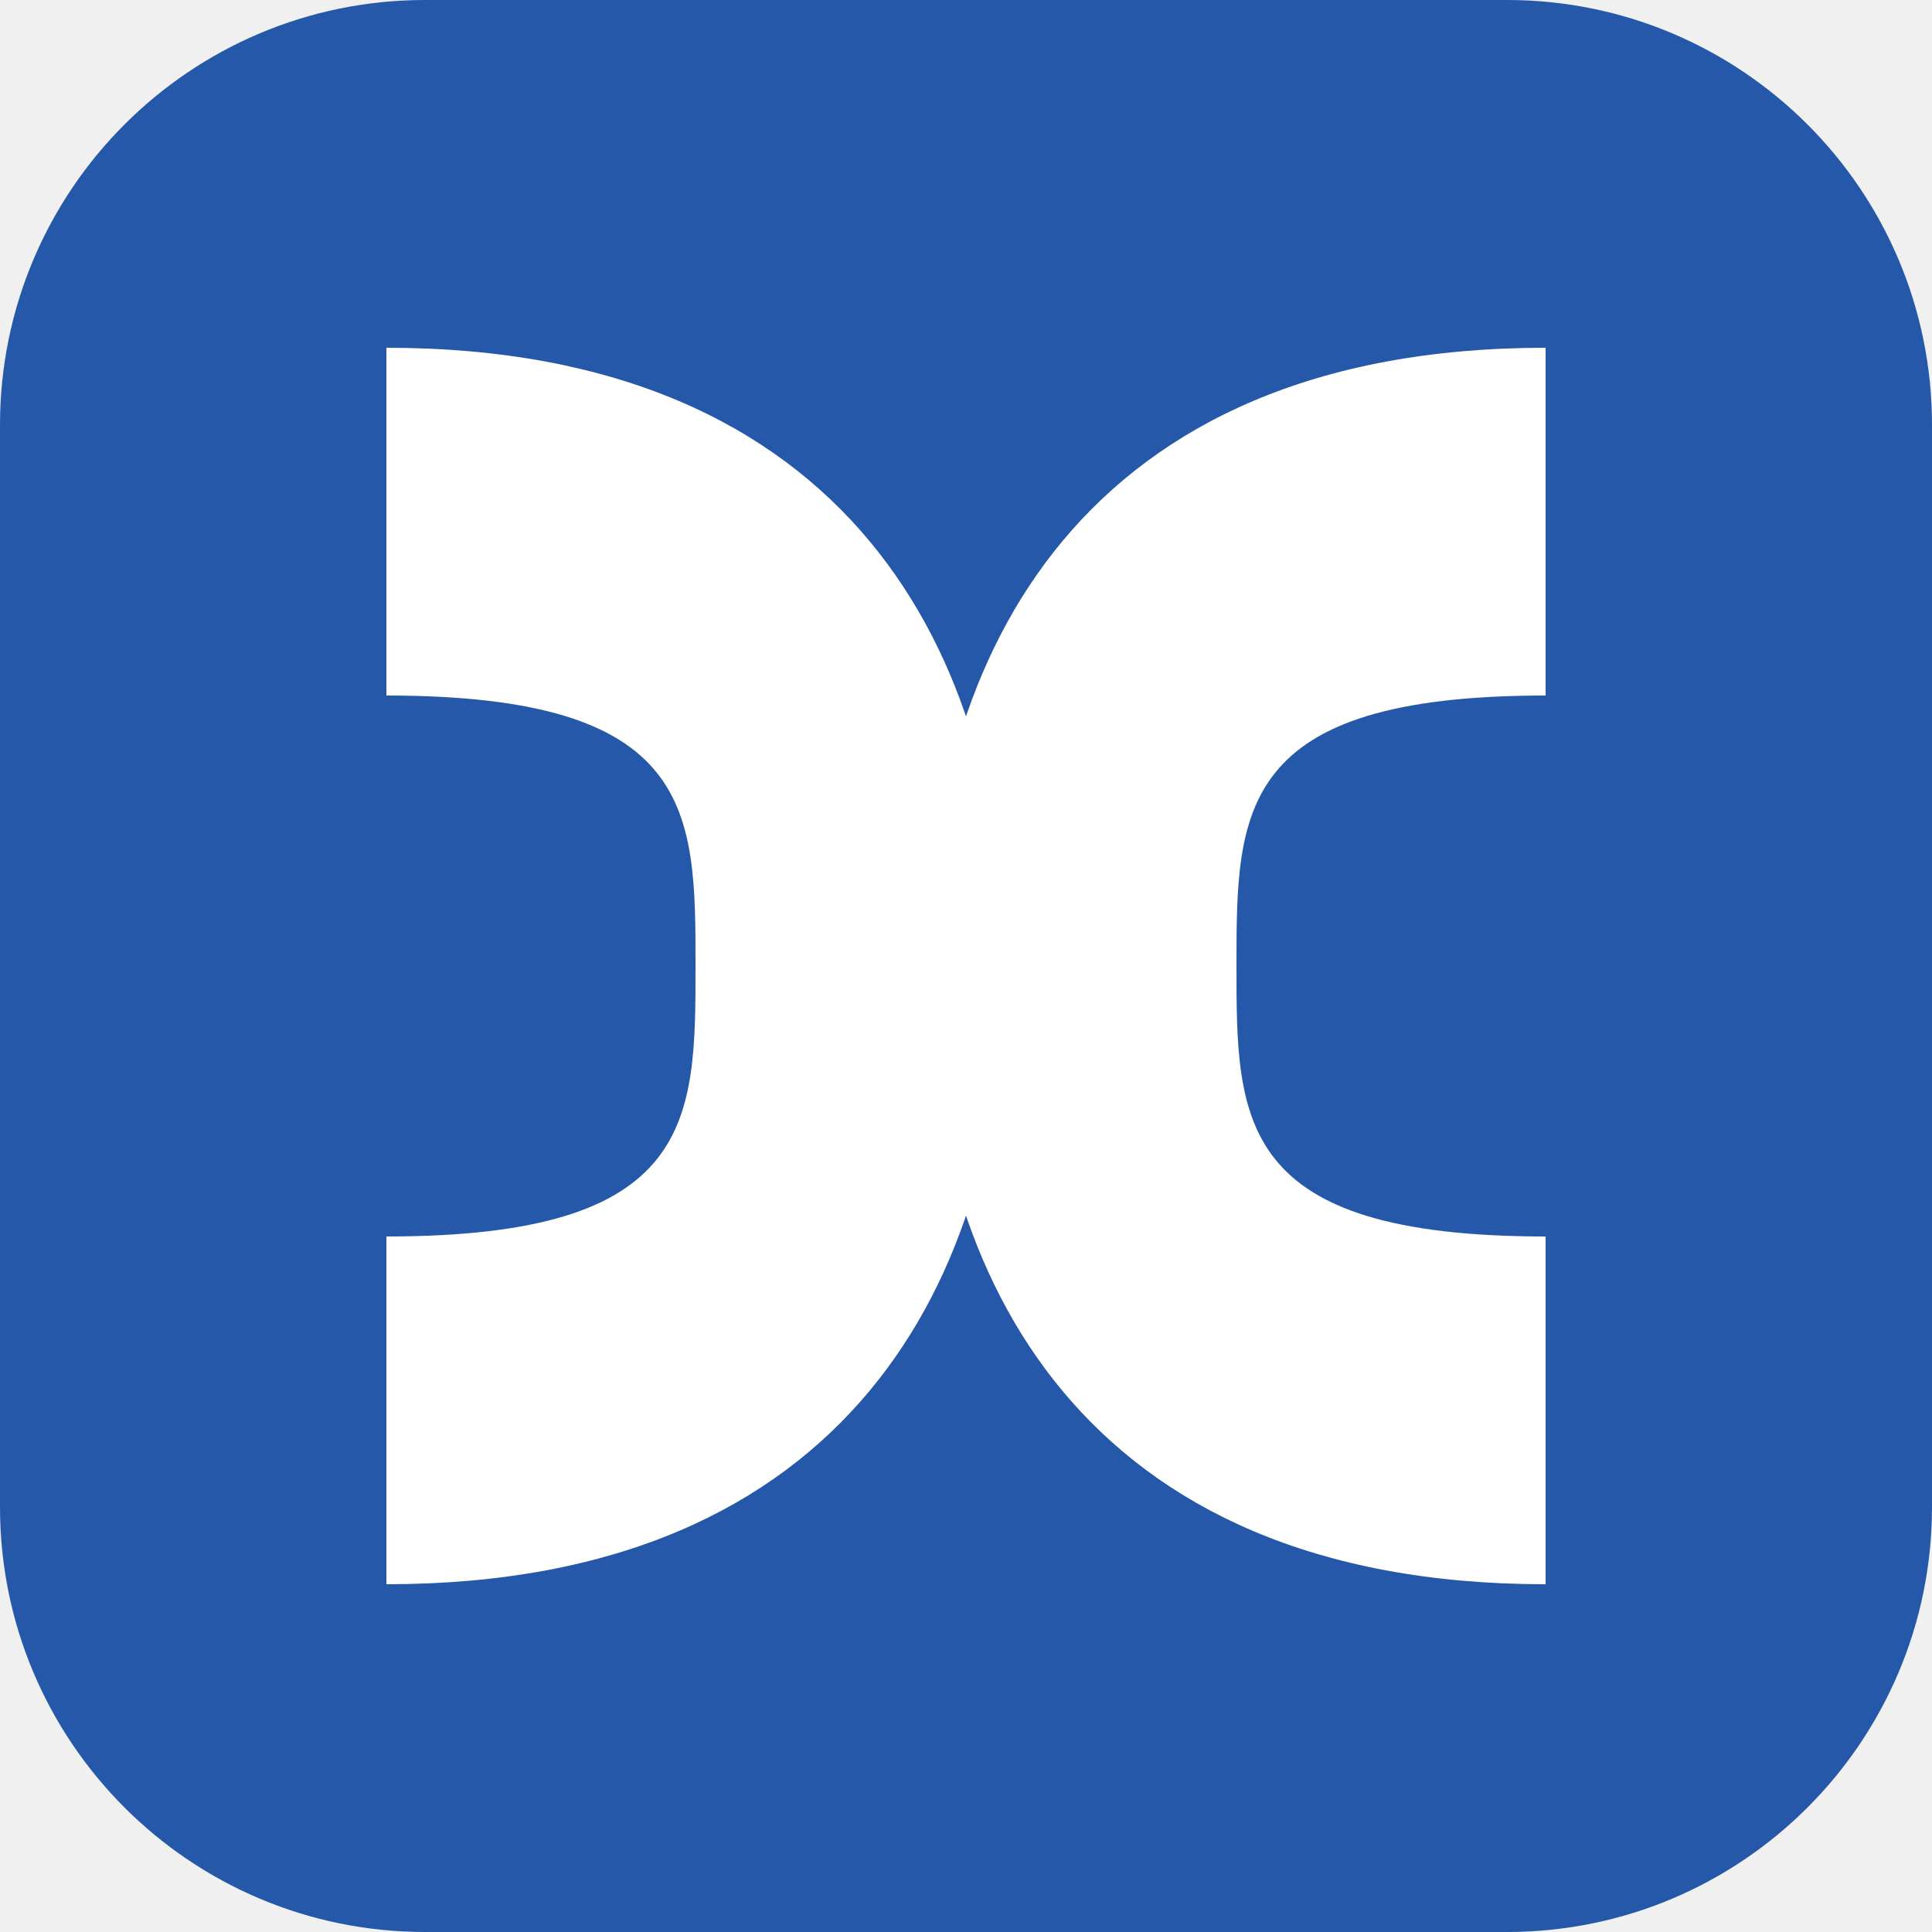
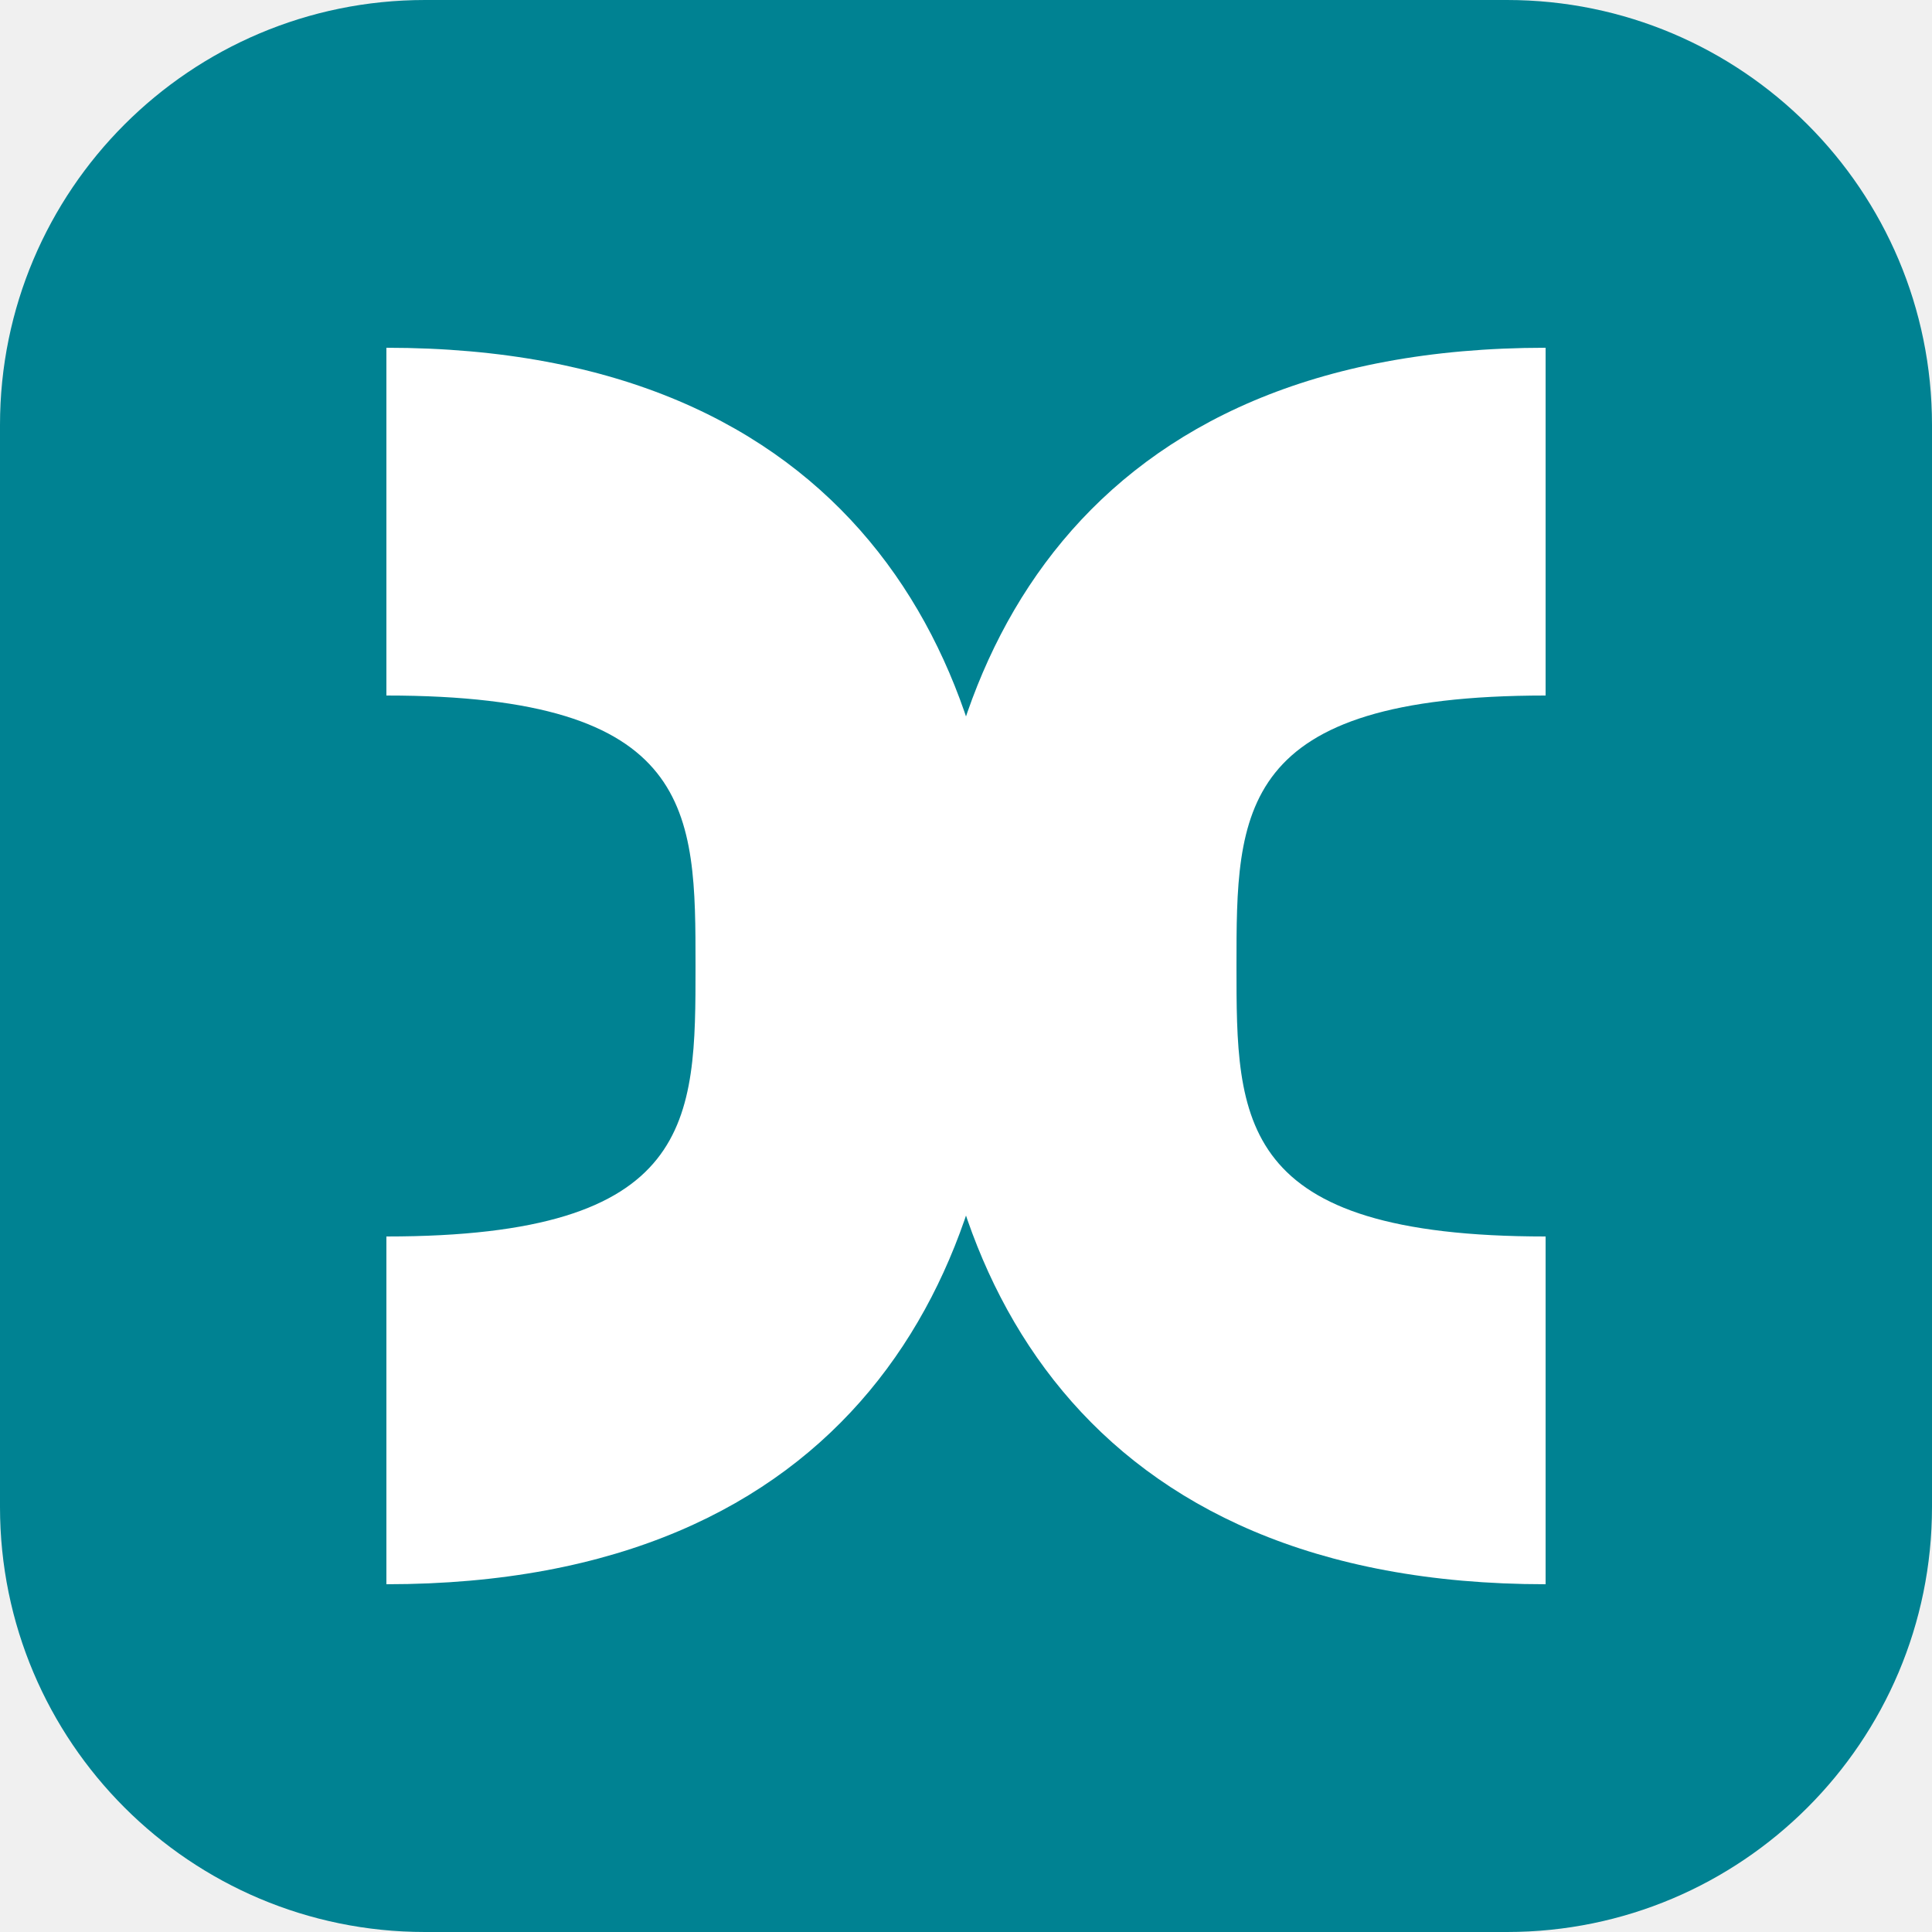
<svg xmlns="http://www.w3.org/2000/svg" viewBox="0 0 100 100" role="img" aria-label="laTuno mark twin curves on brand">
-   <rect width="100" height="100" rx="22" fill="#2558a8" />
+   <rect width="100" height="100" rx="22" fill="#008292" />
  <g fill="#ffffff">
    <path d="M20 18 C44 18 52 34 52 50 C52 66 44 82 20 82 L20 64 C36 64 36 58 36 50 C36 42 36 36 20 36 Z" />
    <path d="M80 18 C56 18 48 34 48 50 C48 66 56 82 80 82 L80 64 C64 64 64 58 64 50 C64 42 64 36 80 36 Z" />
  </g>
</svg>
